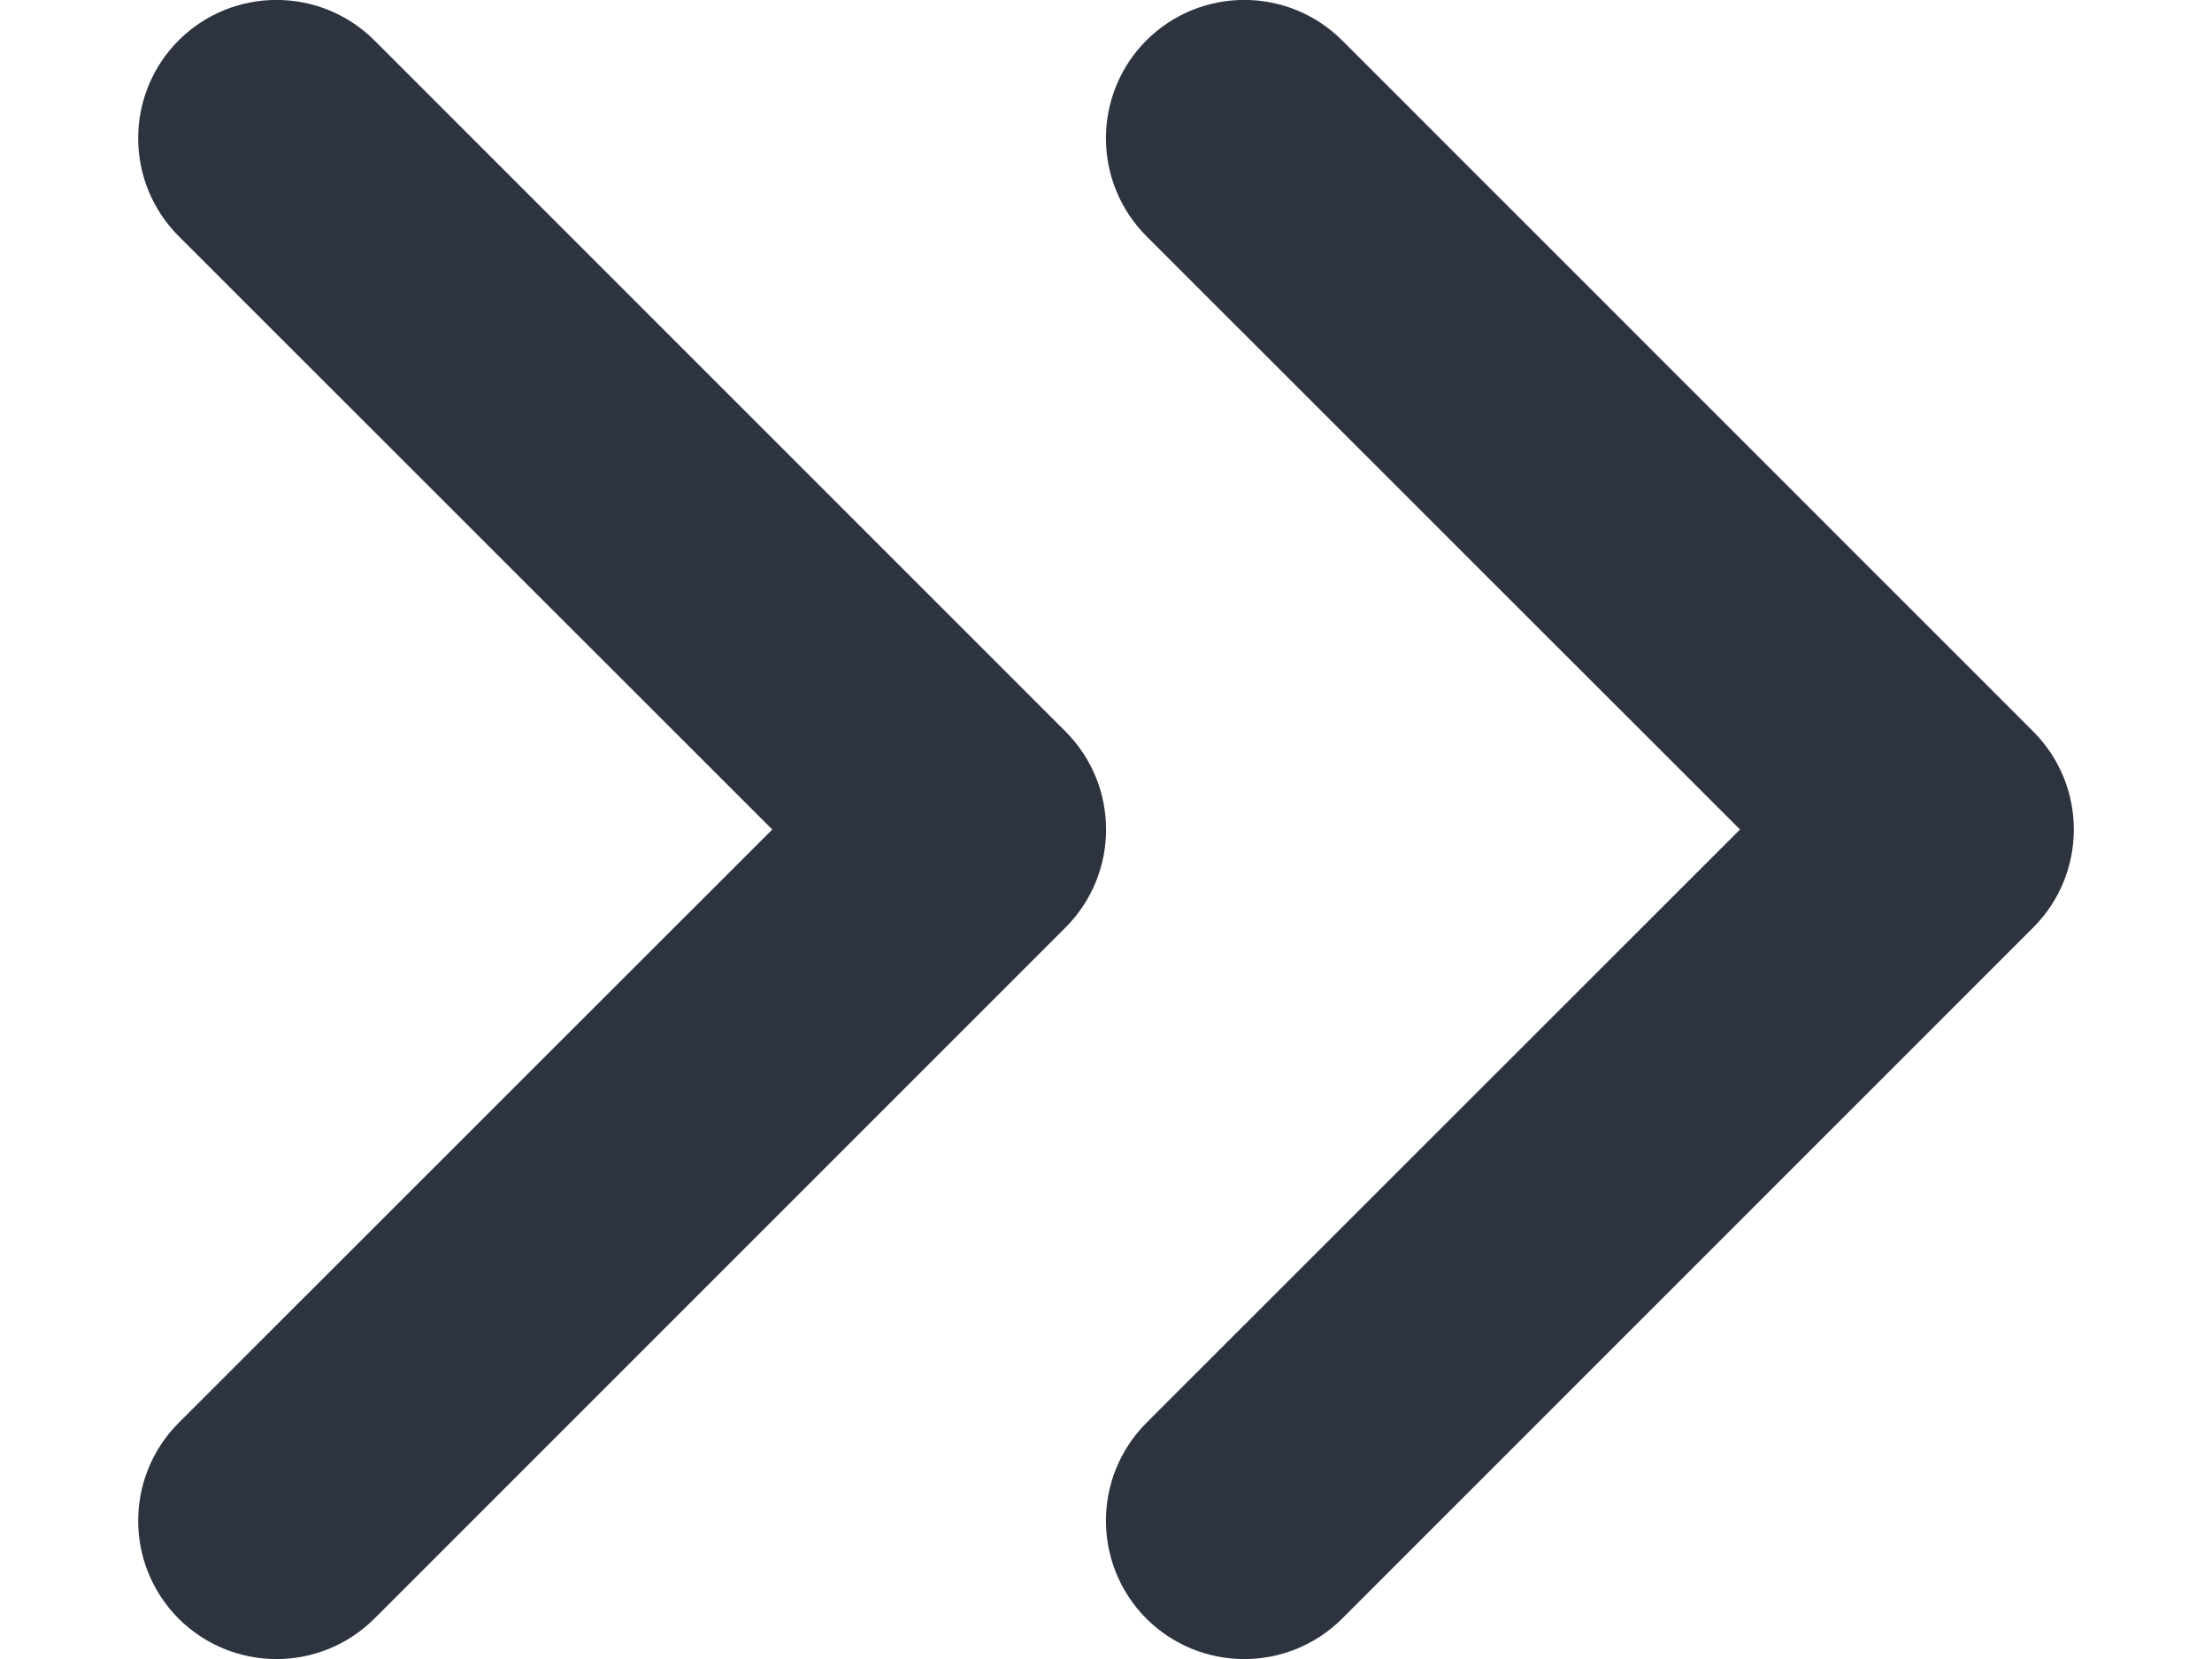
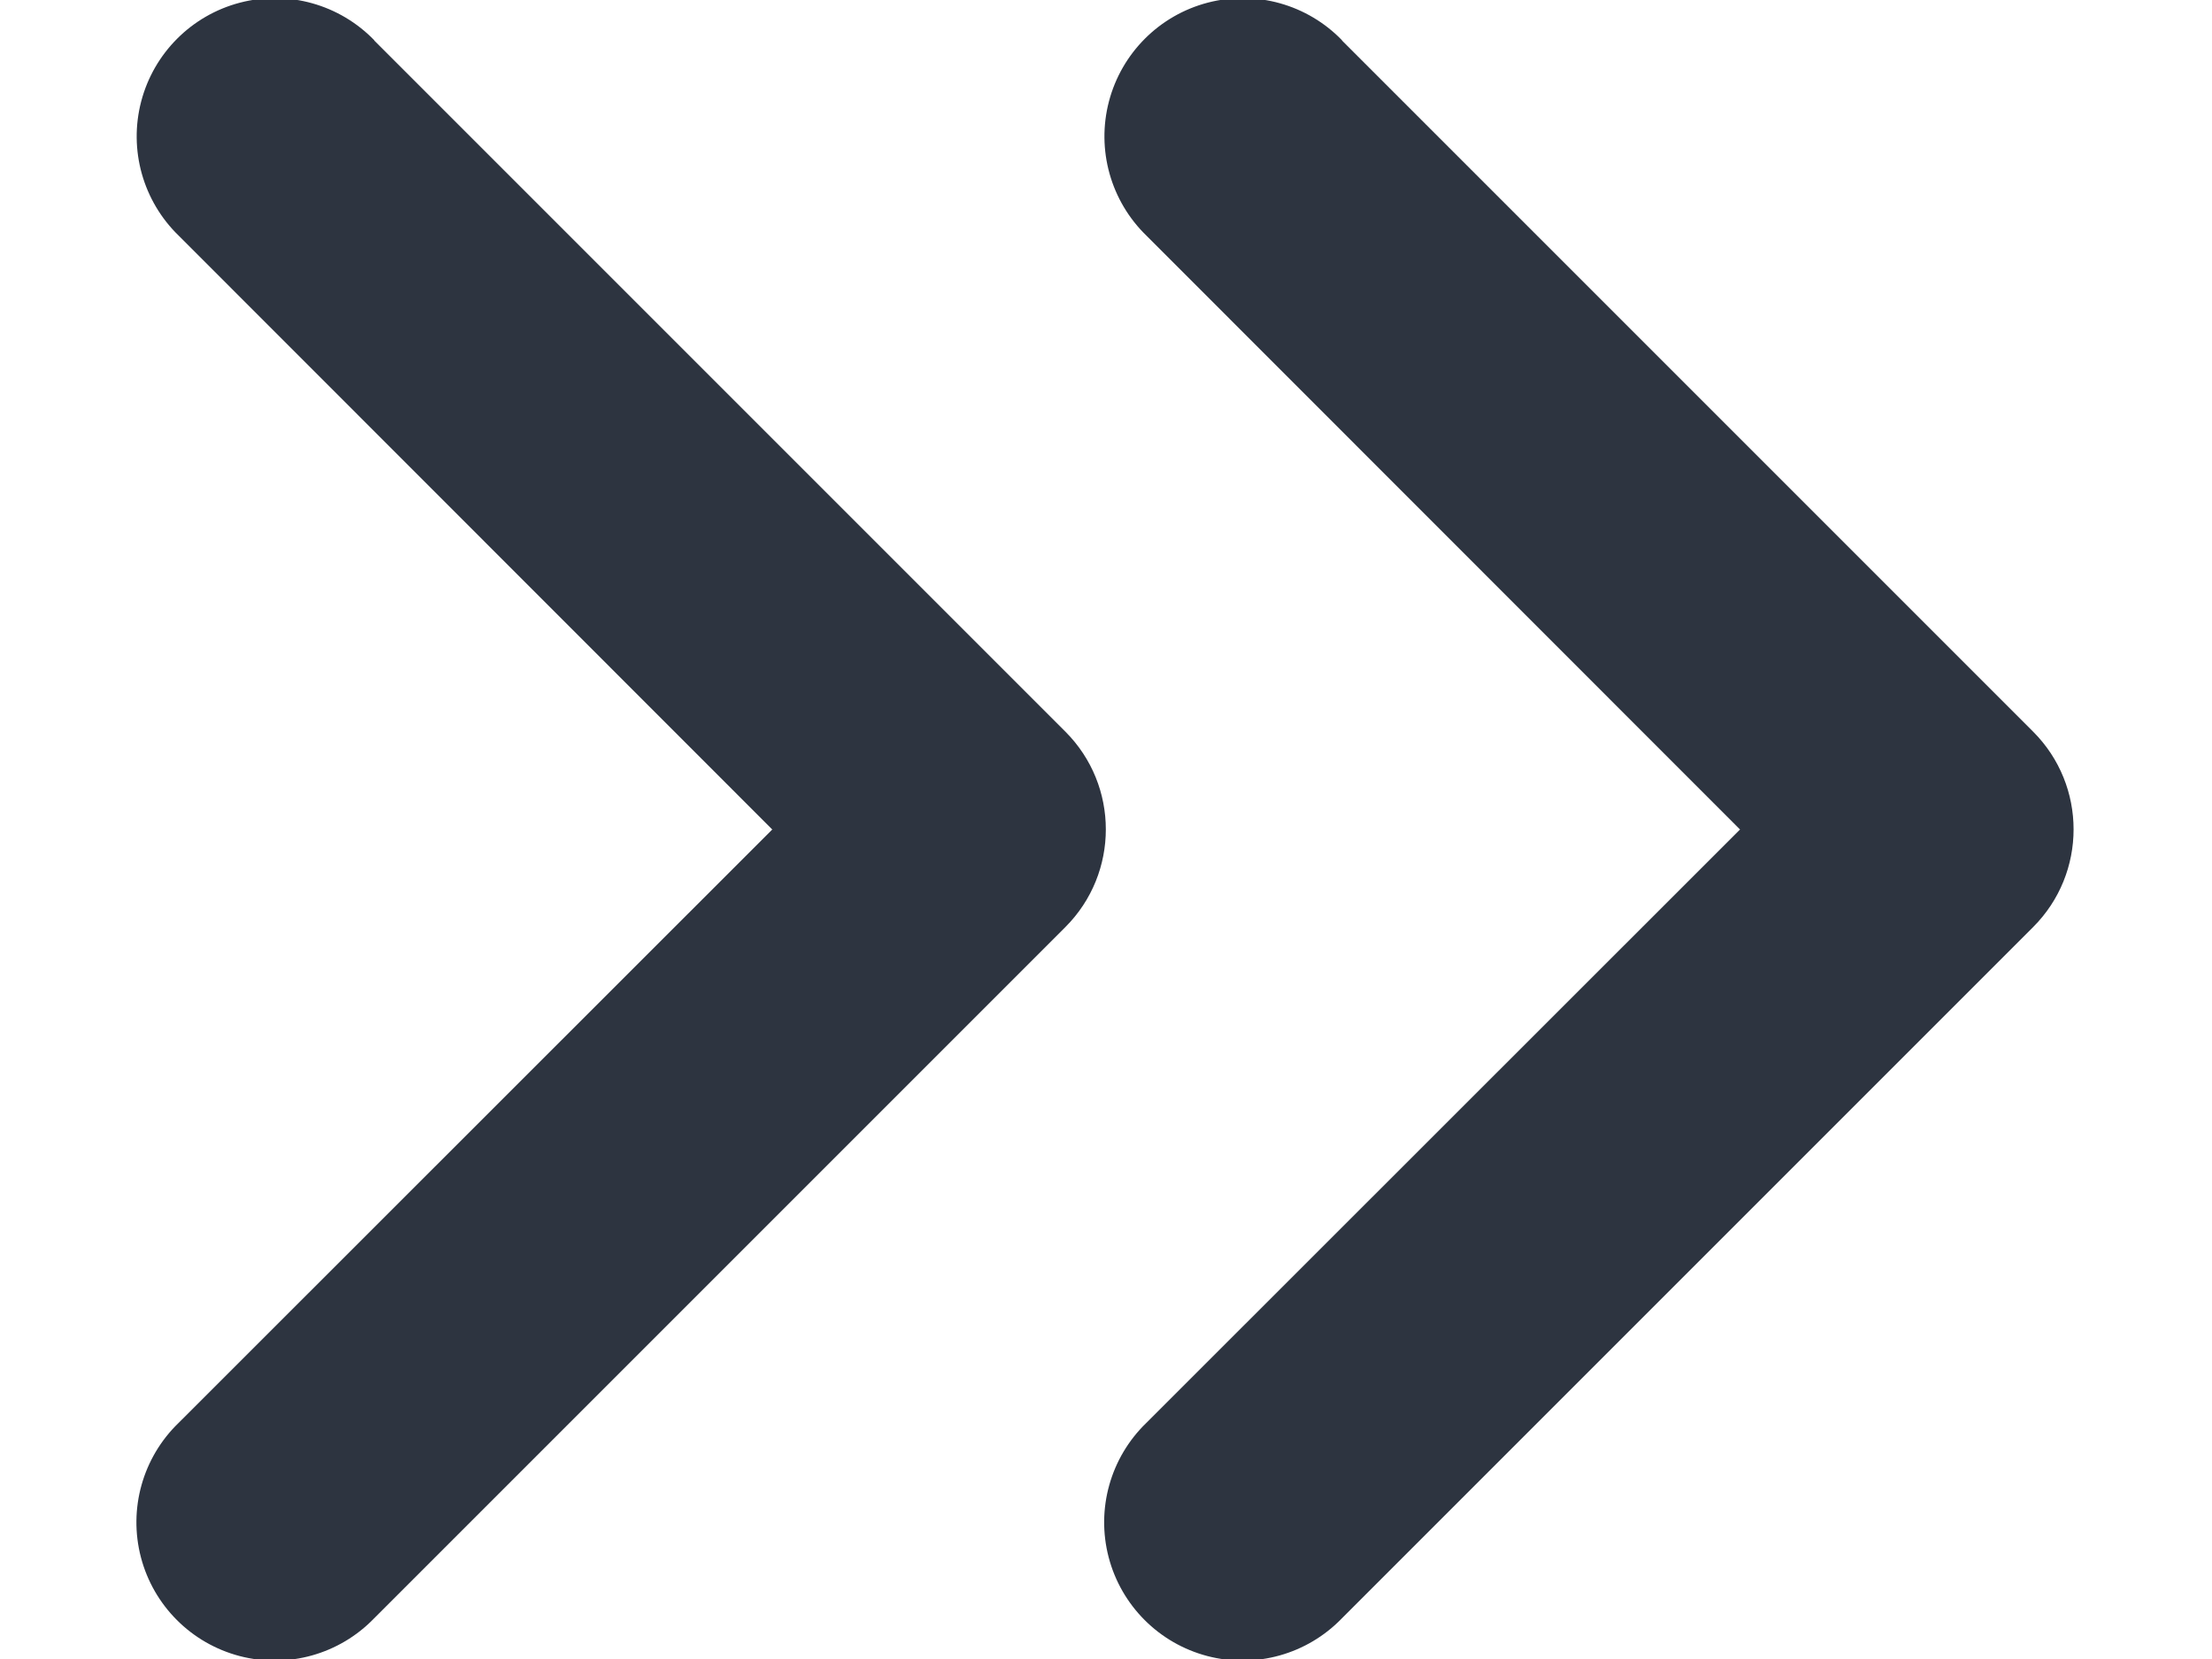
- <svg xmlns="http://www.w3.org/2000/svg" width="8" height="6" viewBox="0 0 8 6" fill="none">
-   <path fill-rule="evenodd" clip-rule="evenodd" d="M1.354 0.146C1.158 -0.049 0.842 -0.049 0.646 0.146C0.451 0.342 0.451 0.658 0.646 0.854L2.793 3L0.646 5.146C0.451 5.342 0.451 5.658 0.646 5.854C0.842 6.049 1.158 6.049 1.354 5.854L3.854 3.354C4.049 3.158 4.049 2.842 3.854 2.646L1.354 0.146ZM4.854 0.146C4.658 -0.049 4.342 -0.049 4.146 0.146C3.951 0.342 3.951 0.658 4.146 0.854L6.293 3L4.146 5.146C3.951 5.342 3.951 5.658 4.146 5.854C4.342 6.049 4.658 6.049 4.854 5.854L7.354 3.354C7.549 3.158 7.549 2.842 7.354 2.646L4.854 0.146Z" fill="#2D3440" />
+ <svg xmlns="http://www.w3.org/2000/svg" width="8" height="6" fill="none">
+   <path fill-rule="evenodd" clip-rule="evenodd" d="M1.354.146a.5.5 0 1 0-.707.707L2.793 3 .646 5.146a.5.5 0 1 0 .707.707l2.5-2.5a.5.5 0 0 0 0-.707l-2.5-2.5Zm3.5 0a.5.5 0 1 0-.707.707L6.293 3 4.146 5.146a.5.5 0 1 0 .707.707l2.5-2.5a.5.5 0 0 0 0-.707l-2.5-2.5Z" fill="#2D3440" />
</svg>
